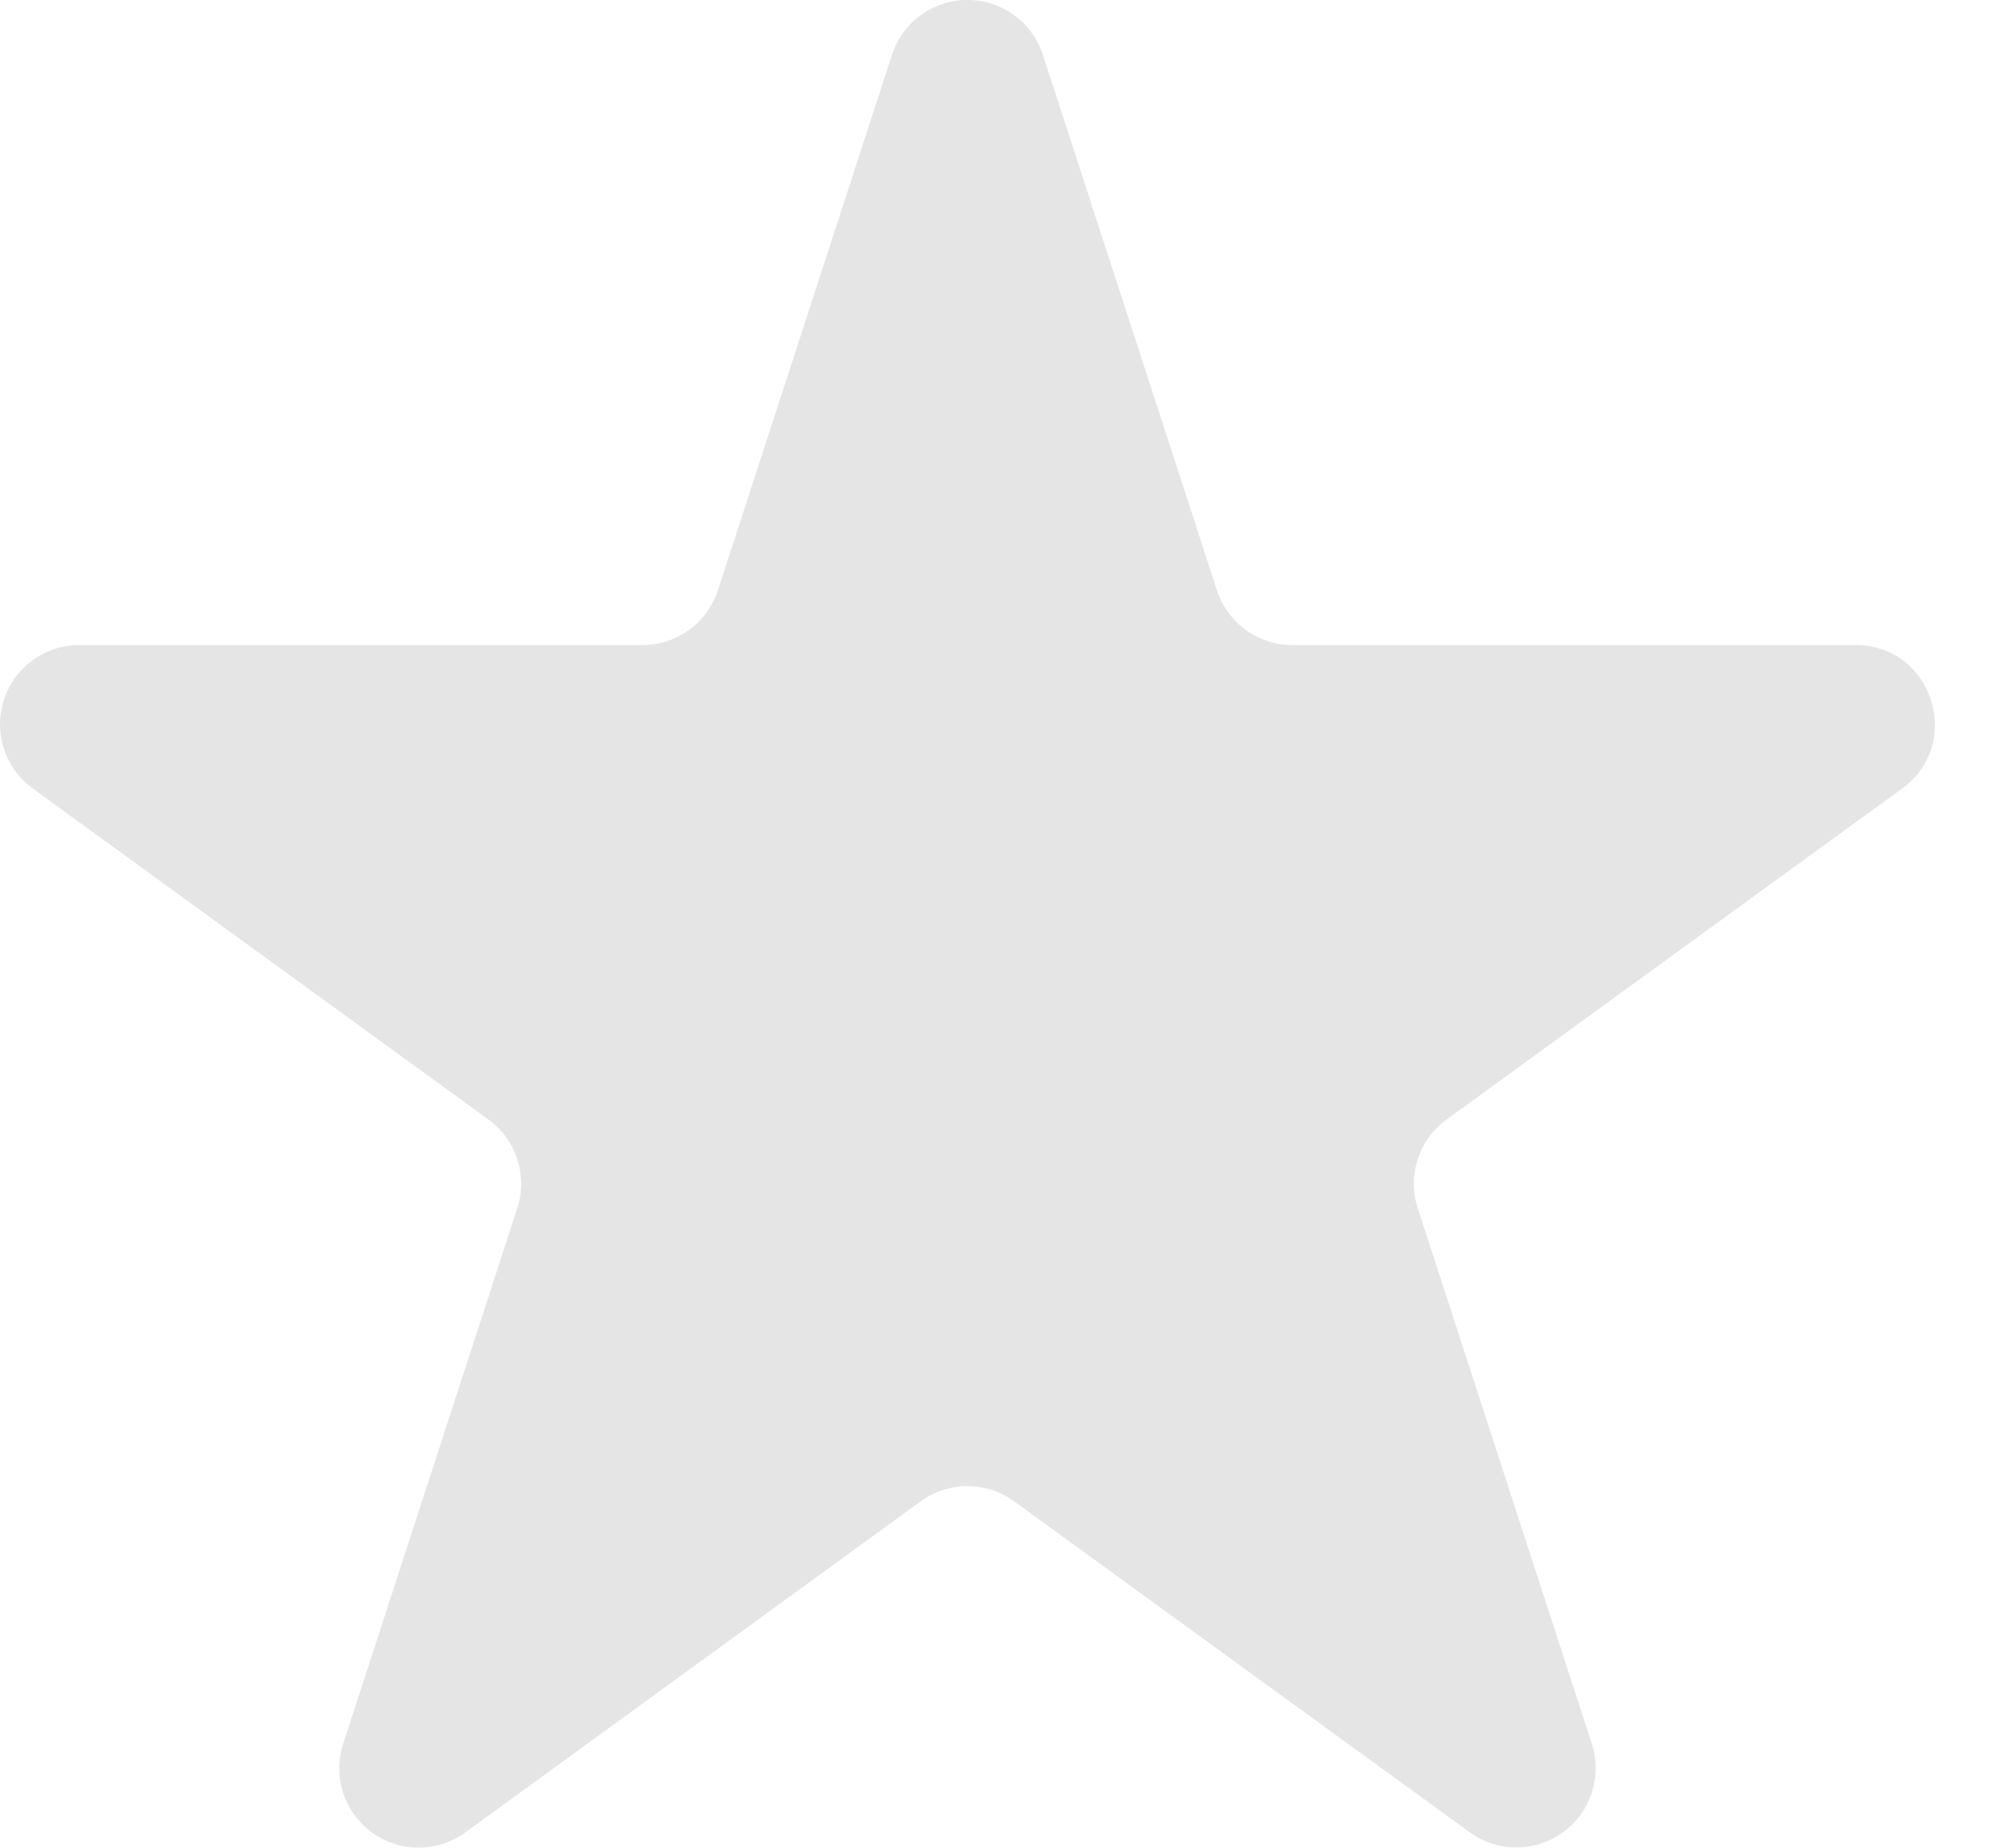
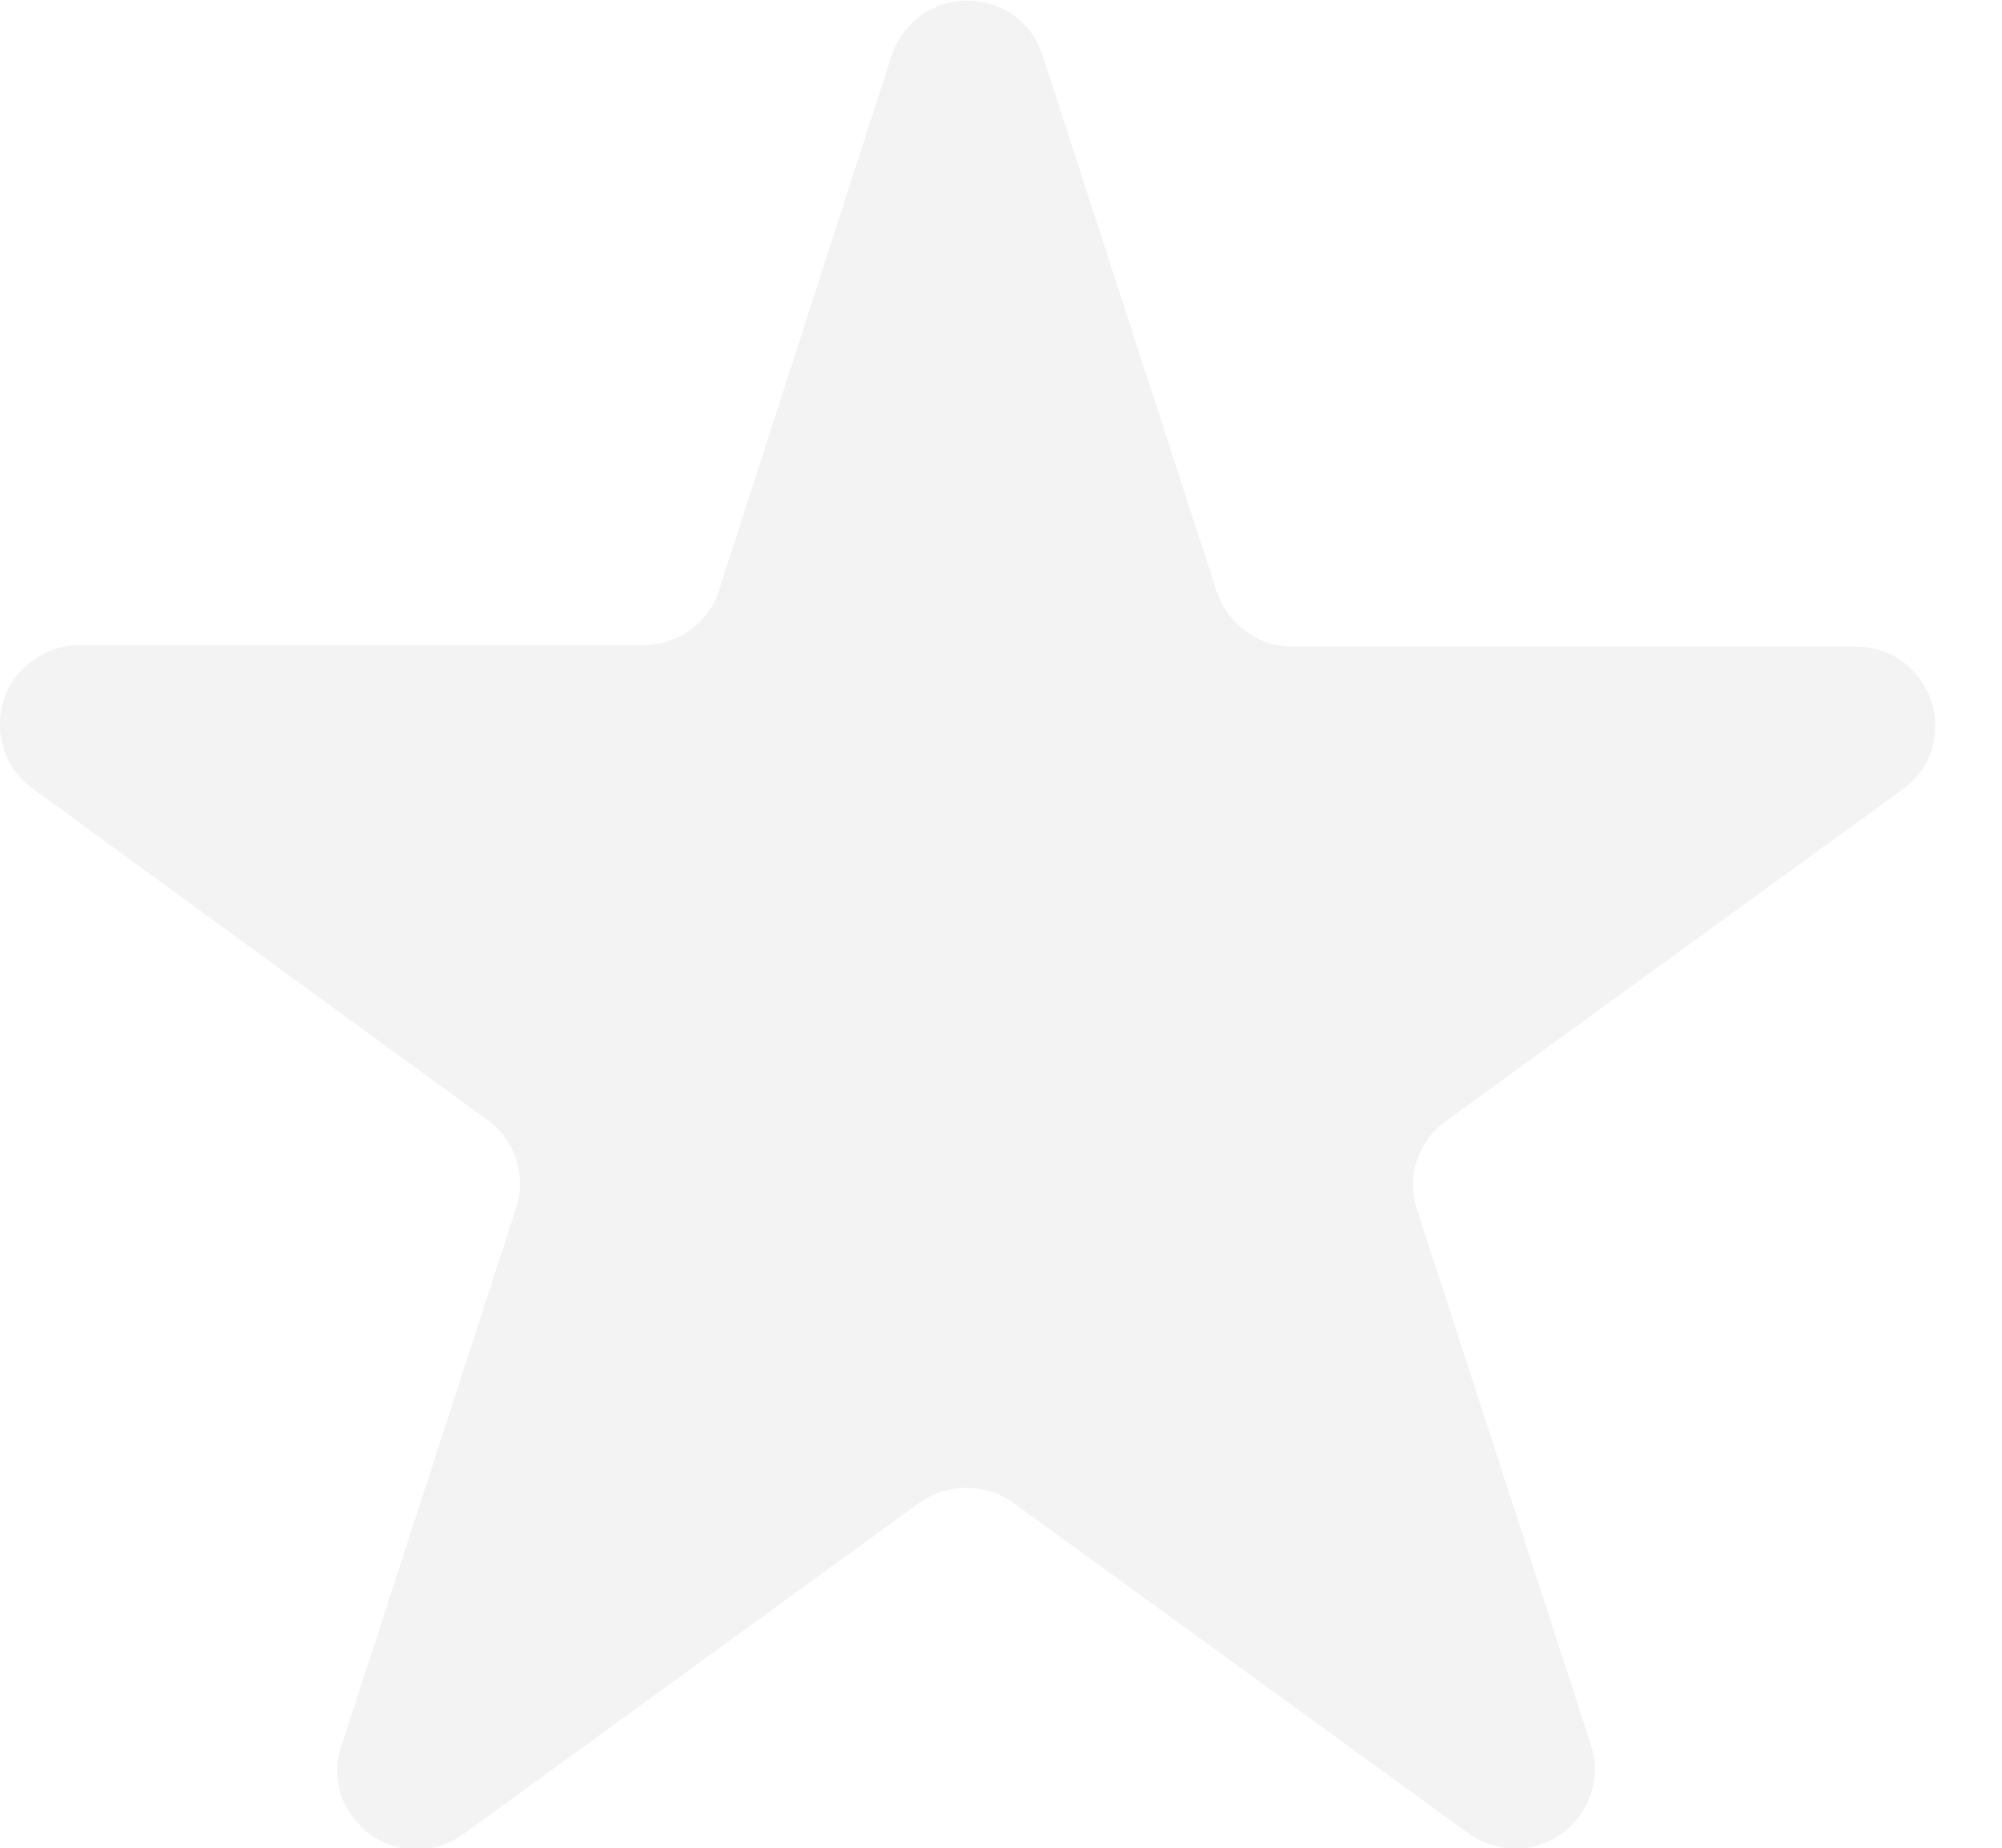
- <svg xmlns="http://www.w3.org/2000/svg" width="13" height="12" fill="none" viewBox="0 0 13 12">
-   <path fill="#E5E5E5" d="M5.792.356a.515.515 0 0 1 .98 0l1.13 3.477a.515.515 0 0 0 .49.356h3.656c.499 0 .707.639.303.932l-2.958 2.15a.515.515 0 0 0-.187.575l1.13 3.477a.515.515 0 0 1-.793.576L6.585 9.75a.515.515 0 0 0-.606 0L3.022 11.9a.515.515 0 0 1-.793-.577l1.13-3.477a.515.515 0 0 0-.188-.576L.213 5.121a.515.515 0 0 1 .303-.932h3.656a.515.515 0 0 0 .49-.356L5.792.356z" />
+ <svg xmlns="http://www.w3.org/2000/svg" id="_Шар_1" data-name="Шар_1" version="1.1" viewBox="0 0 13 12">
+   <defs>
+     <style>
+       .st0 {
+         fill: #f3f3f3;
+       }
+     </style>
+   </defs>
+   <path class="st0" d="M5.79.36c.09-.27.38-.42.65-.33.16.05.28.17.33.33l1.13,3.48c.07.21.27.36.49.36h3.66c.5,0,.71.64.3.93l-2.96,2.15c-.18.13-.26.36-.19.57l1.13,3.48c.09.27-.06.56-.33.65-.16.05-.33.02-.46-.07l-2.96-2.15c-.18-.13-.43-.13-.61,0l-2.96,2.15c-.23.17-.55.12-.72-.11-.1-.13-.13-.31-.07-.47l1.13-3.48c.07-.21,0-.45-.19-.58L.21,5.12c-.23-.17-.28-.49-.11-.72.1-.13.25-.21.42-.21h3.66c.22,0,.42-.14.49-.36L5.79.36Z" />
</svg>
